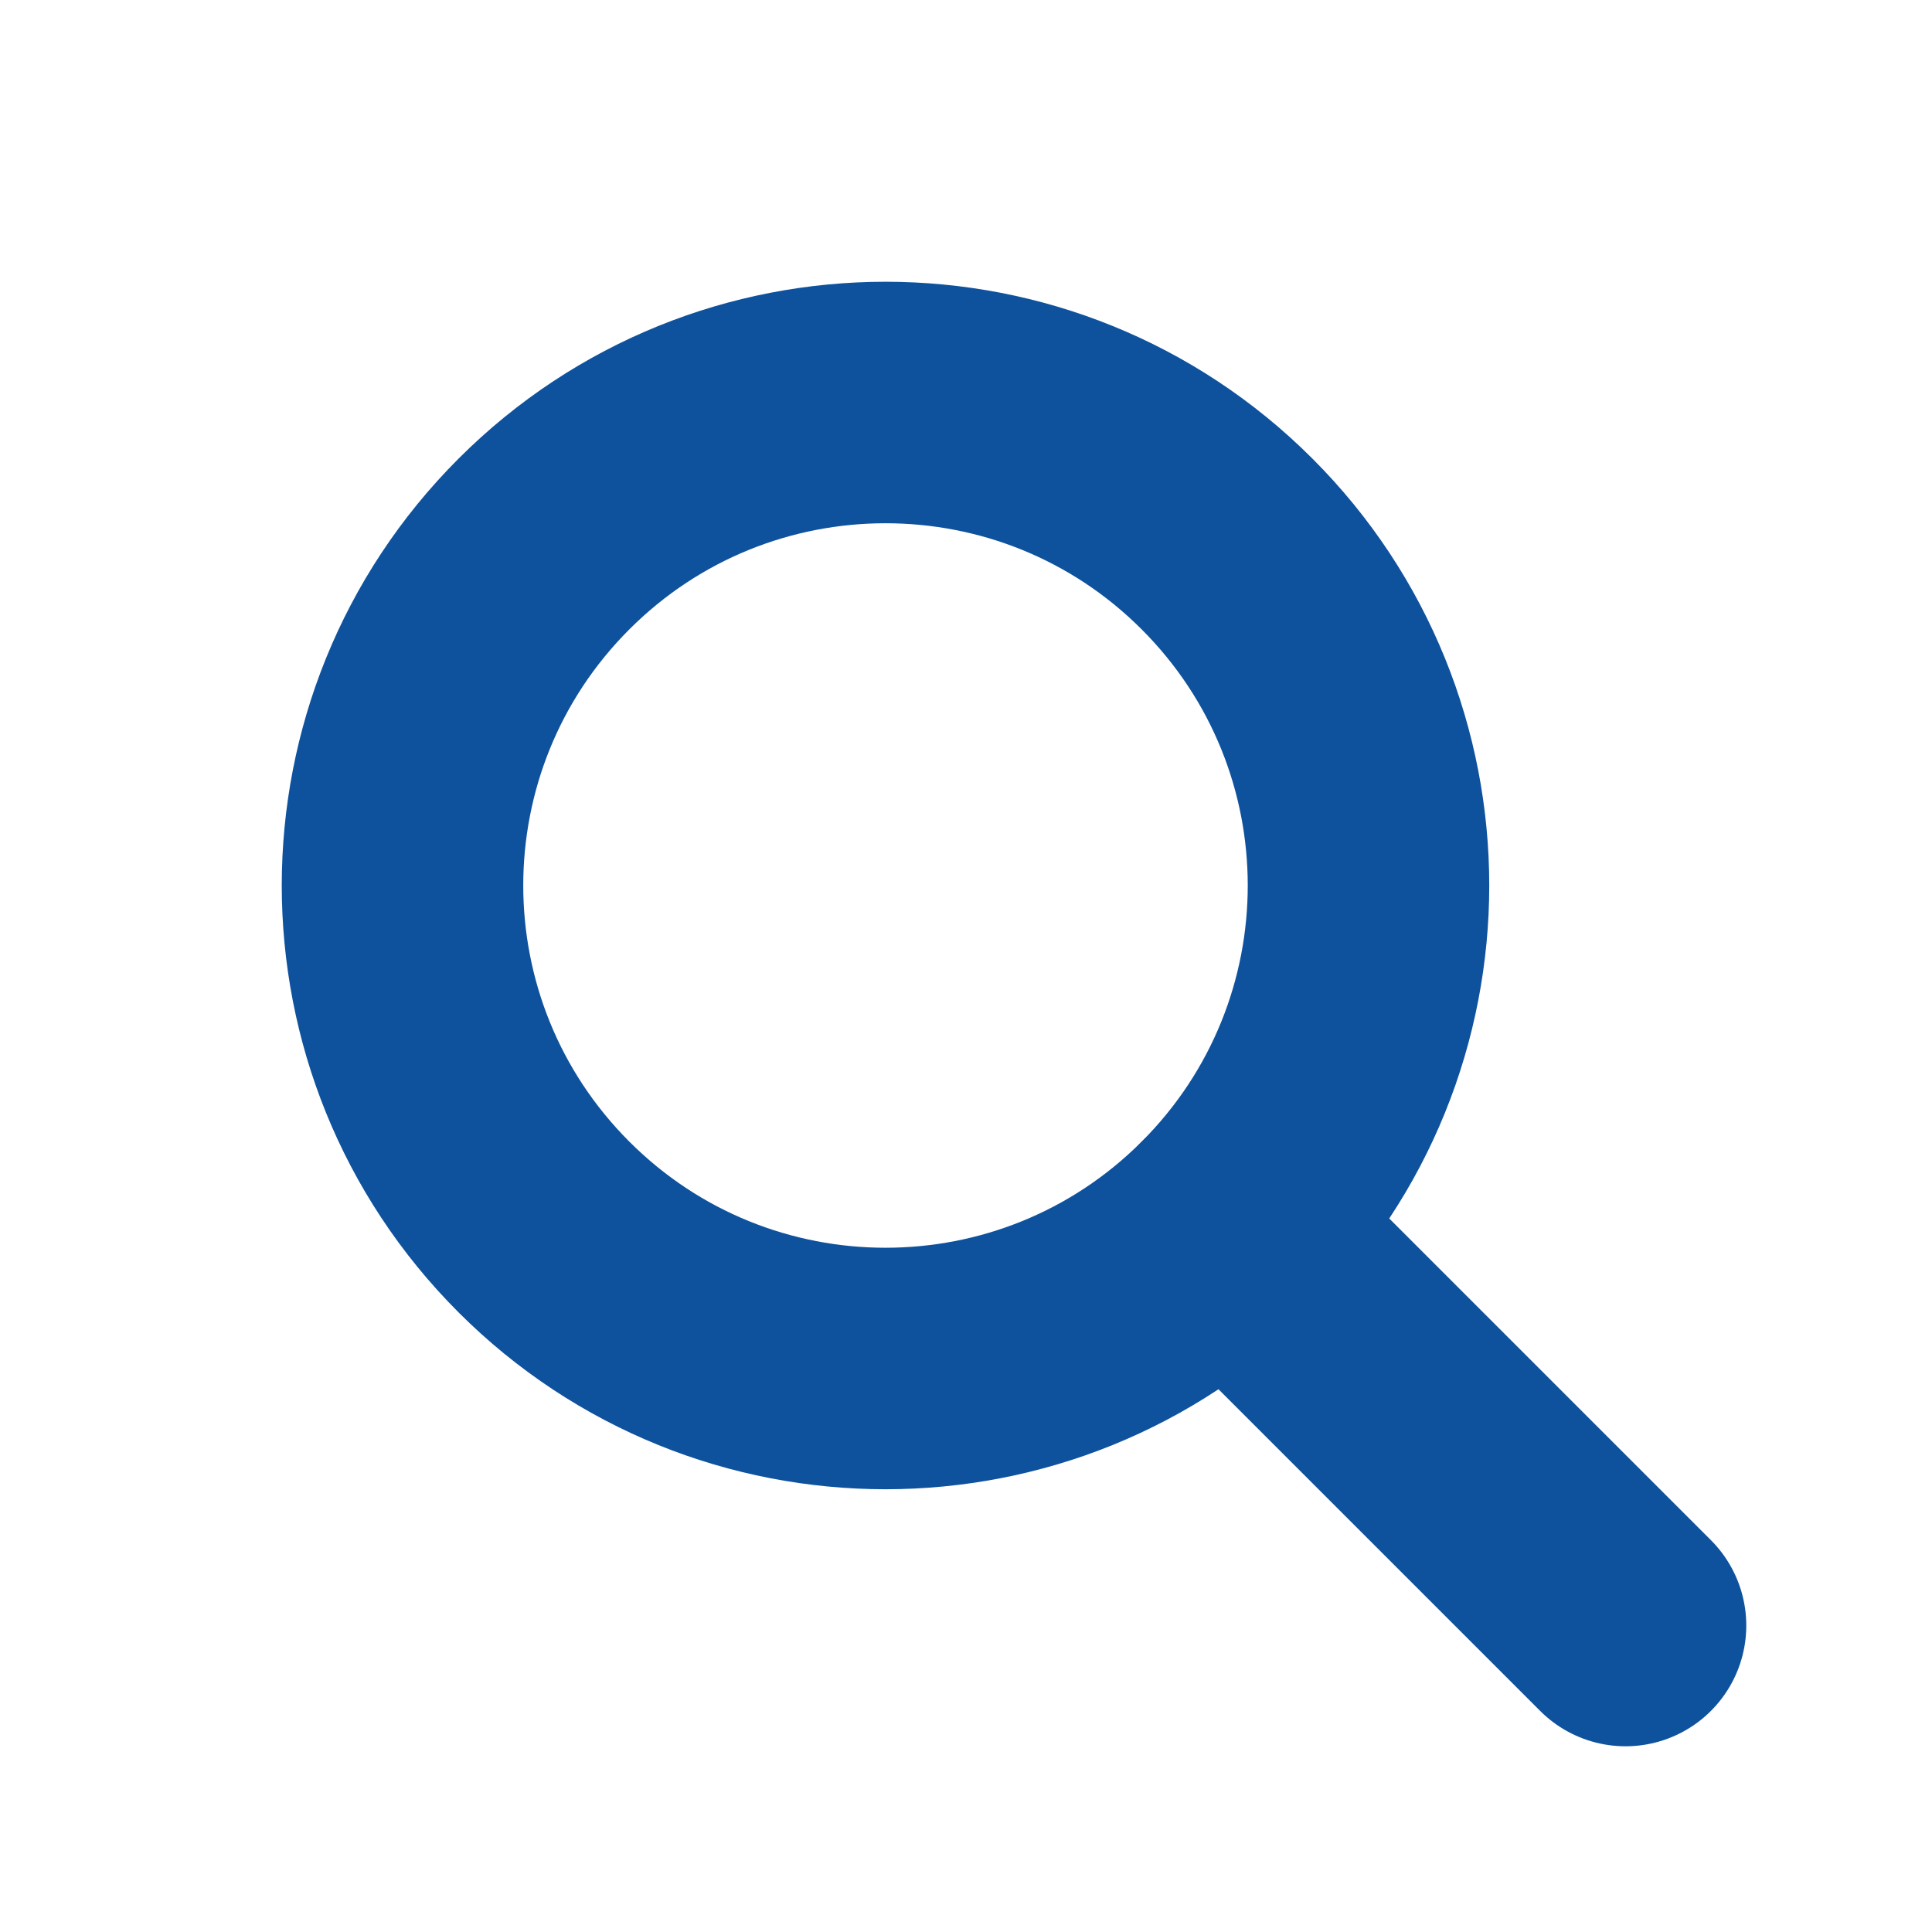
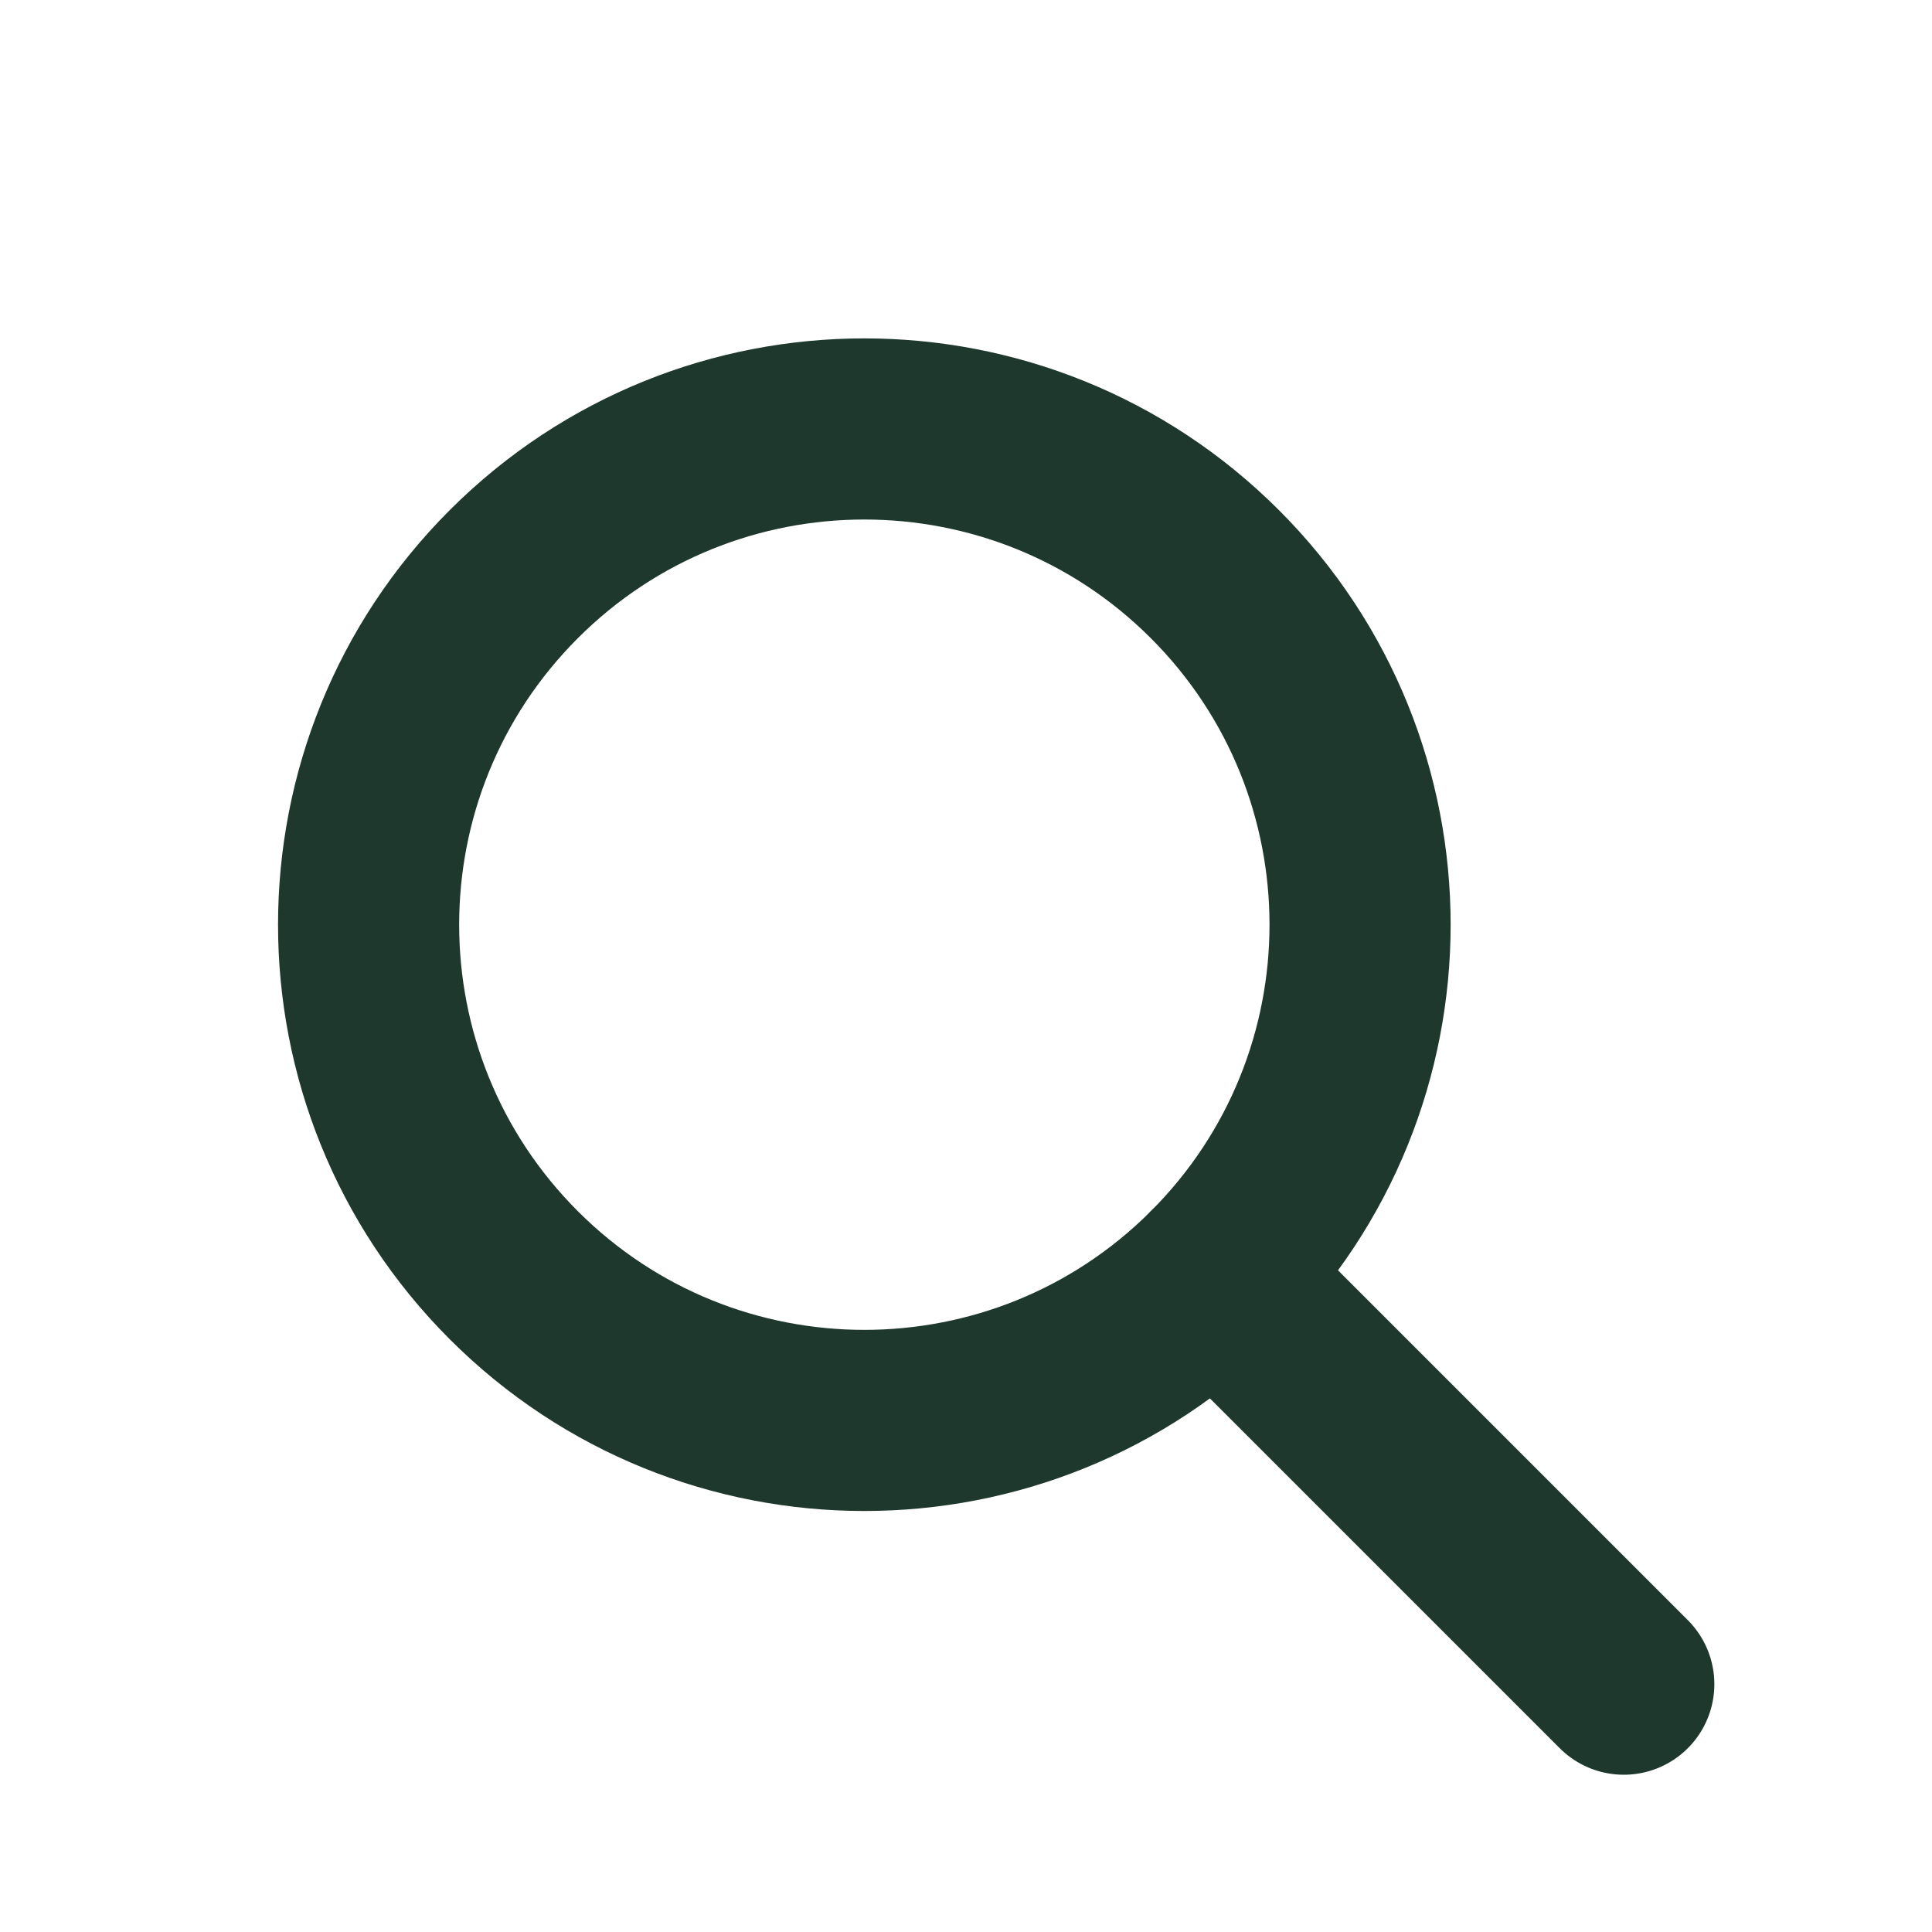
- <svg xmlns="http://www.w3.org/2000/svg" width="24" height="24" viewBox="0 0 24 24">
-   <g fill="none" fill-rule="evenodd" stroke="#0E529D" stroke-width="3" transform="translate(2 2)">
-     <circle cx="9" cy="9" r="6" transform="rotate(-45 9 9)" />
-     <path stroke-linecap="round" d="M15.718,12.218 L15.718,19.218" transform="rotate(-45 15.718 15.718)" />
+ <svg xmlns="http://www.w3.org/2000/svg" width="32px" height="32px" viewBox="0 0 32 32" version="1.1">
+   <g stroke="none" stroke-width="1" fill="none" fill-rule="evenodd">
+     <g transform="translate(2, 3)" stroke="#1E382D" stroke-width="3">
+       <circle transform="translate(12.31579, 12.31579) rotate(-45) translate(-12.31579, -12.31579) " cx="12.316" cy="12.316" r="8.211" />
+       <line x1="21.508" y1="16.719" x2="21.508" y2="26.298" id="Line" stroke-linecap="round" transform="translate(21.50818, 21.50818) rotate(-45) translate(-21.50818, -21.50818) " />
+     </g>
  </g>
</svg>
